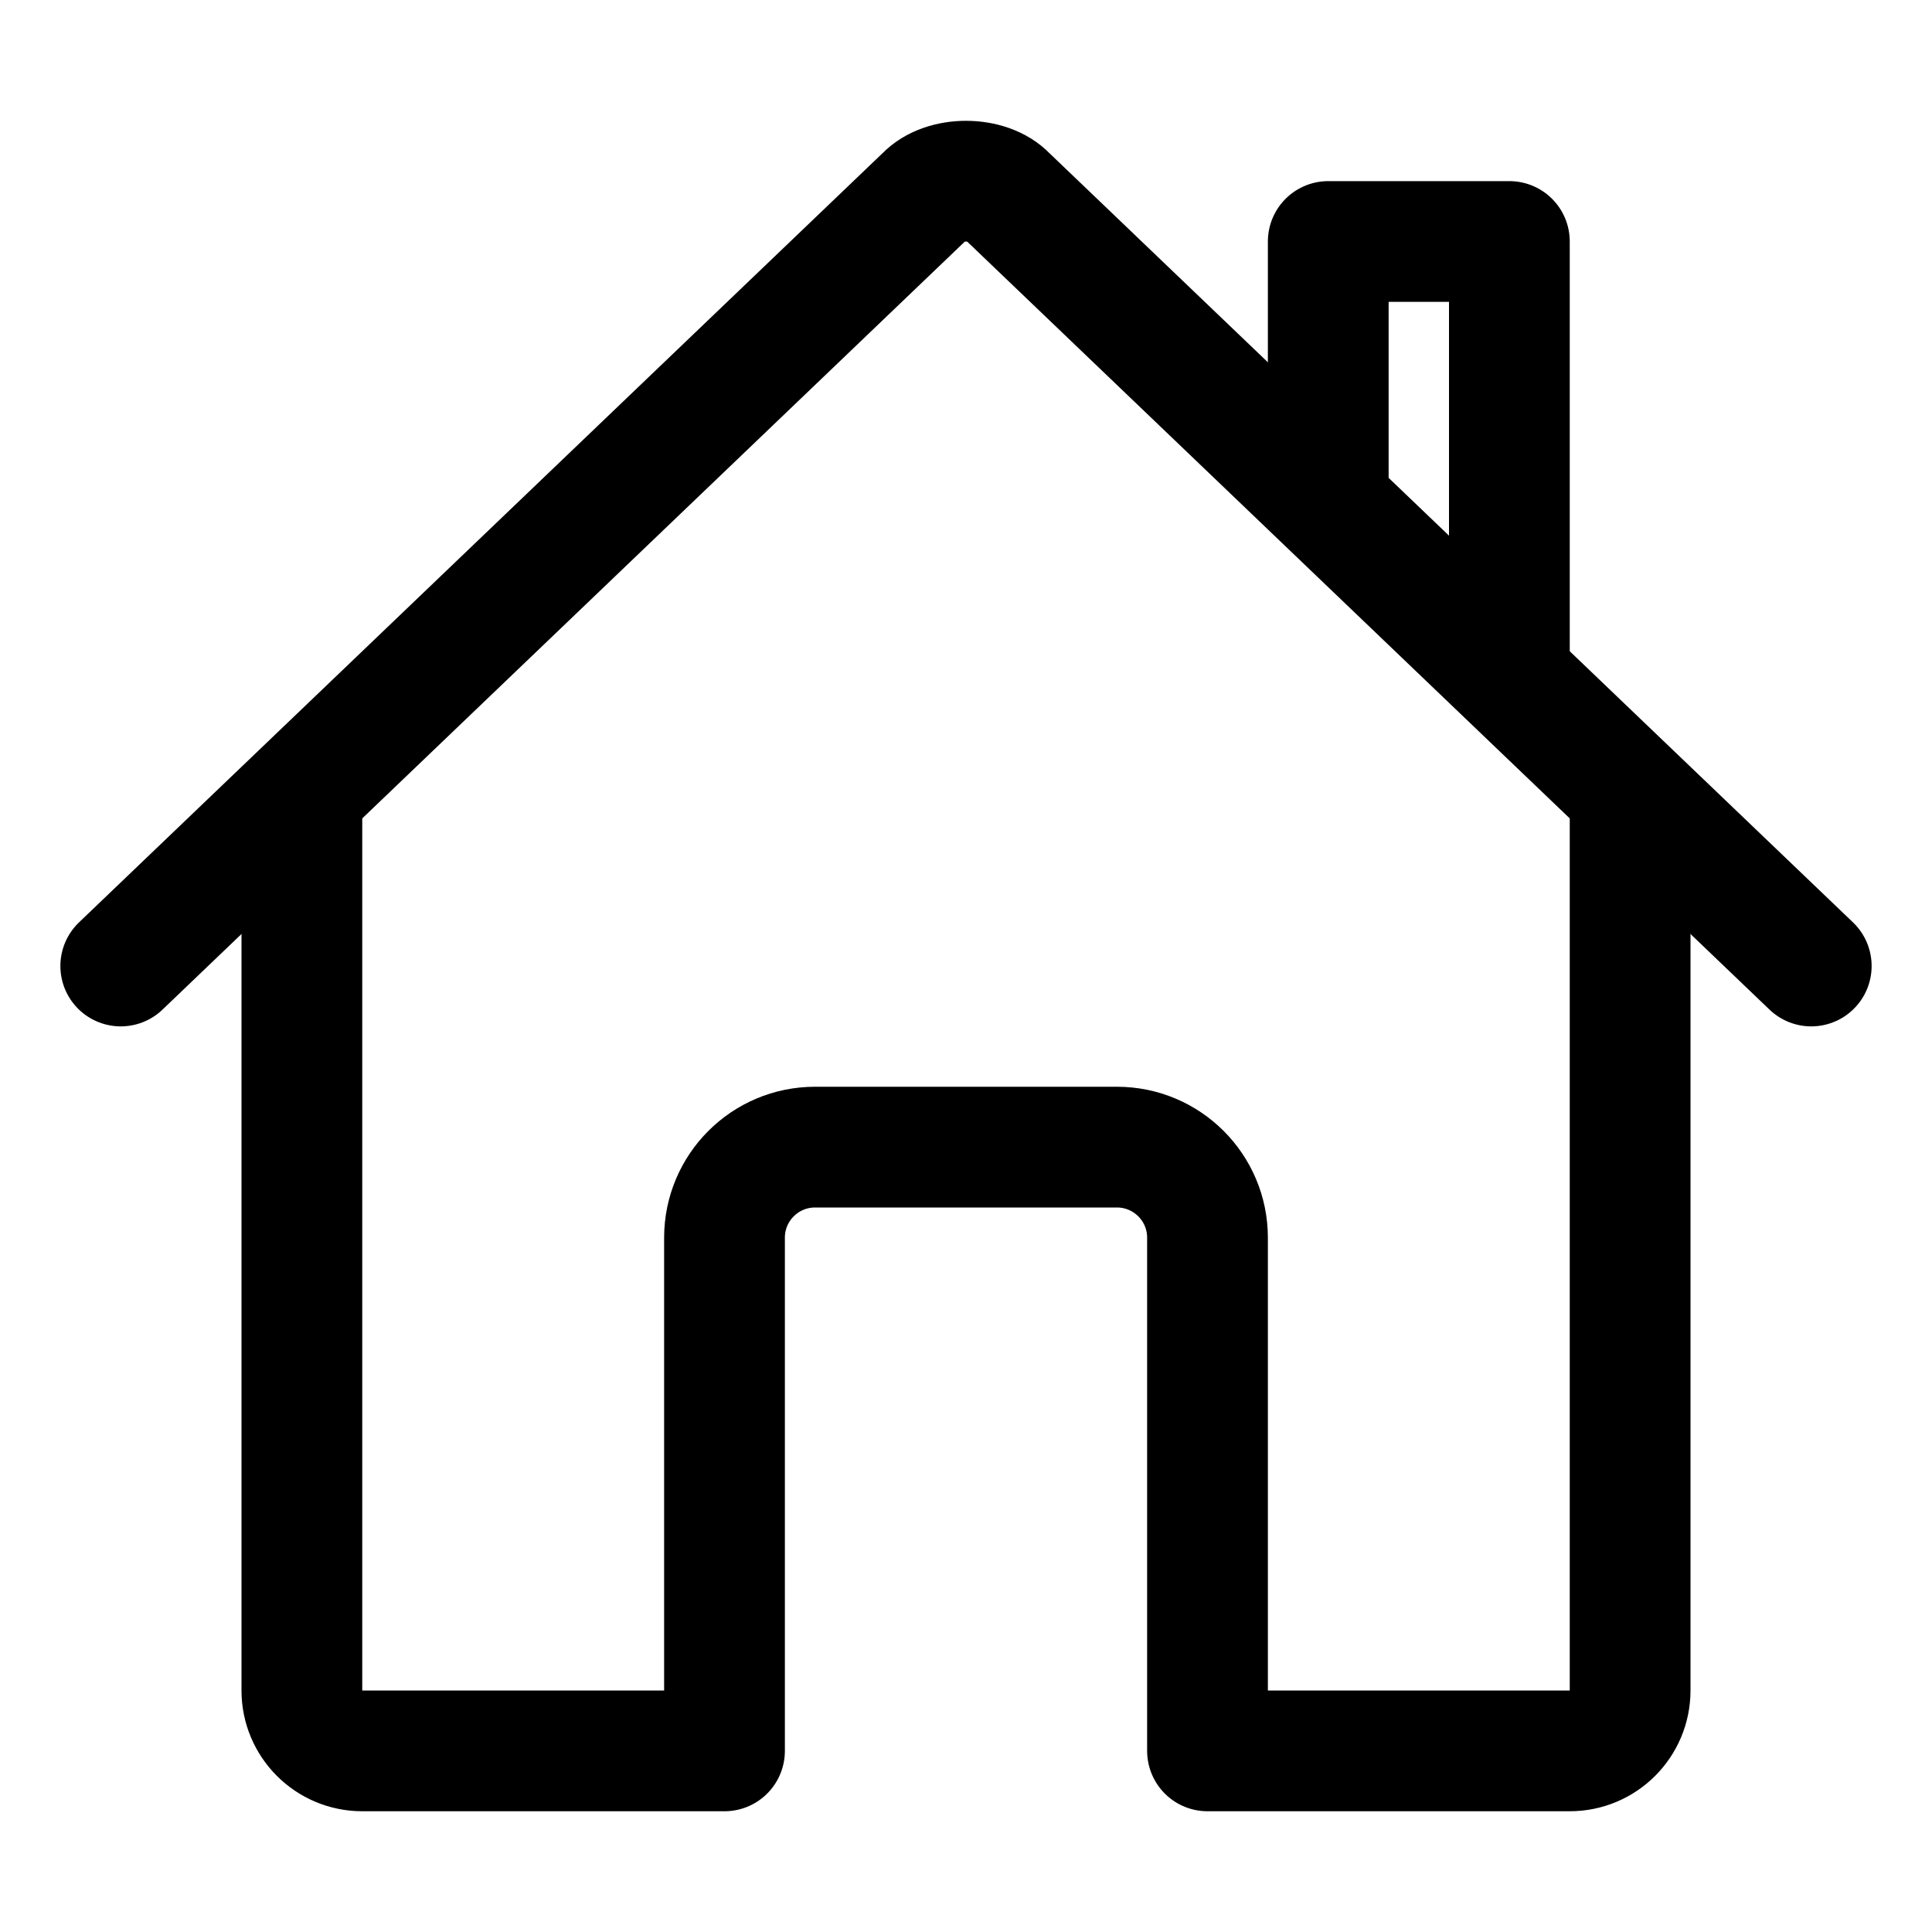
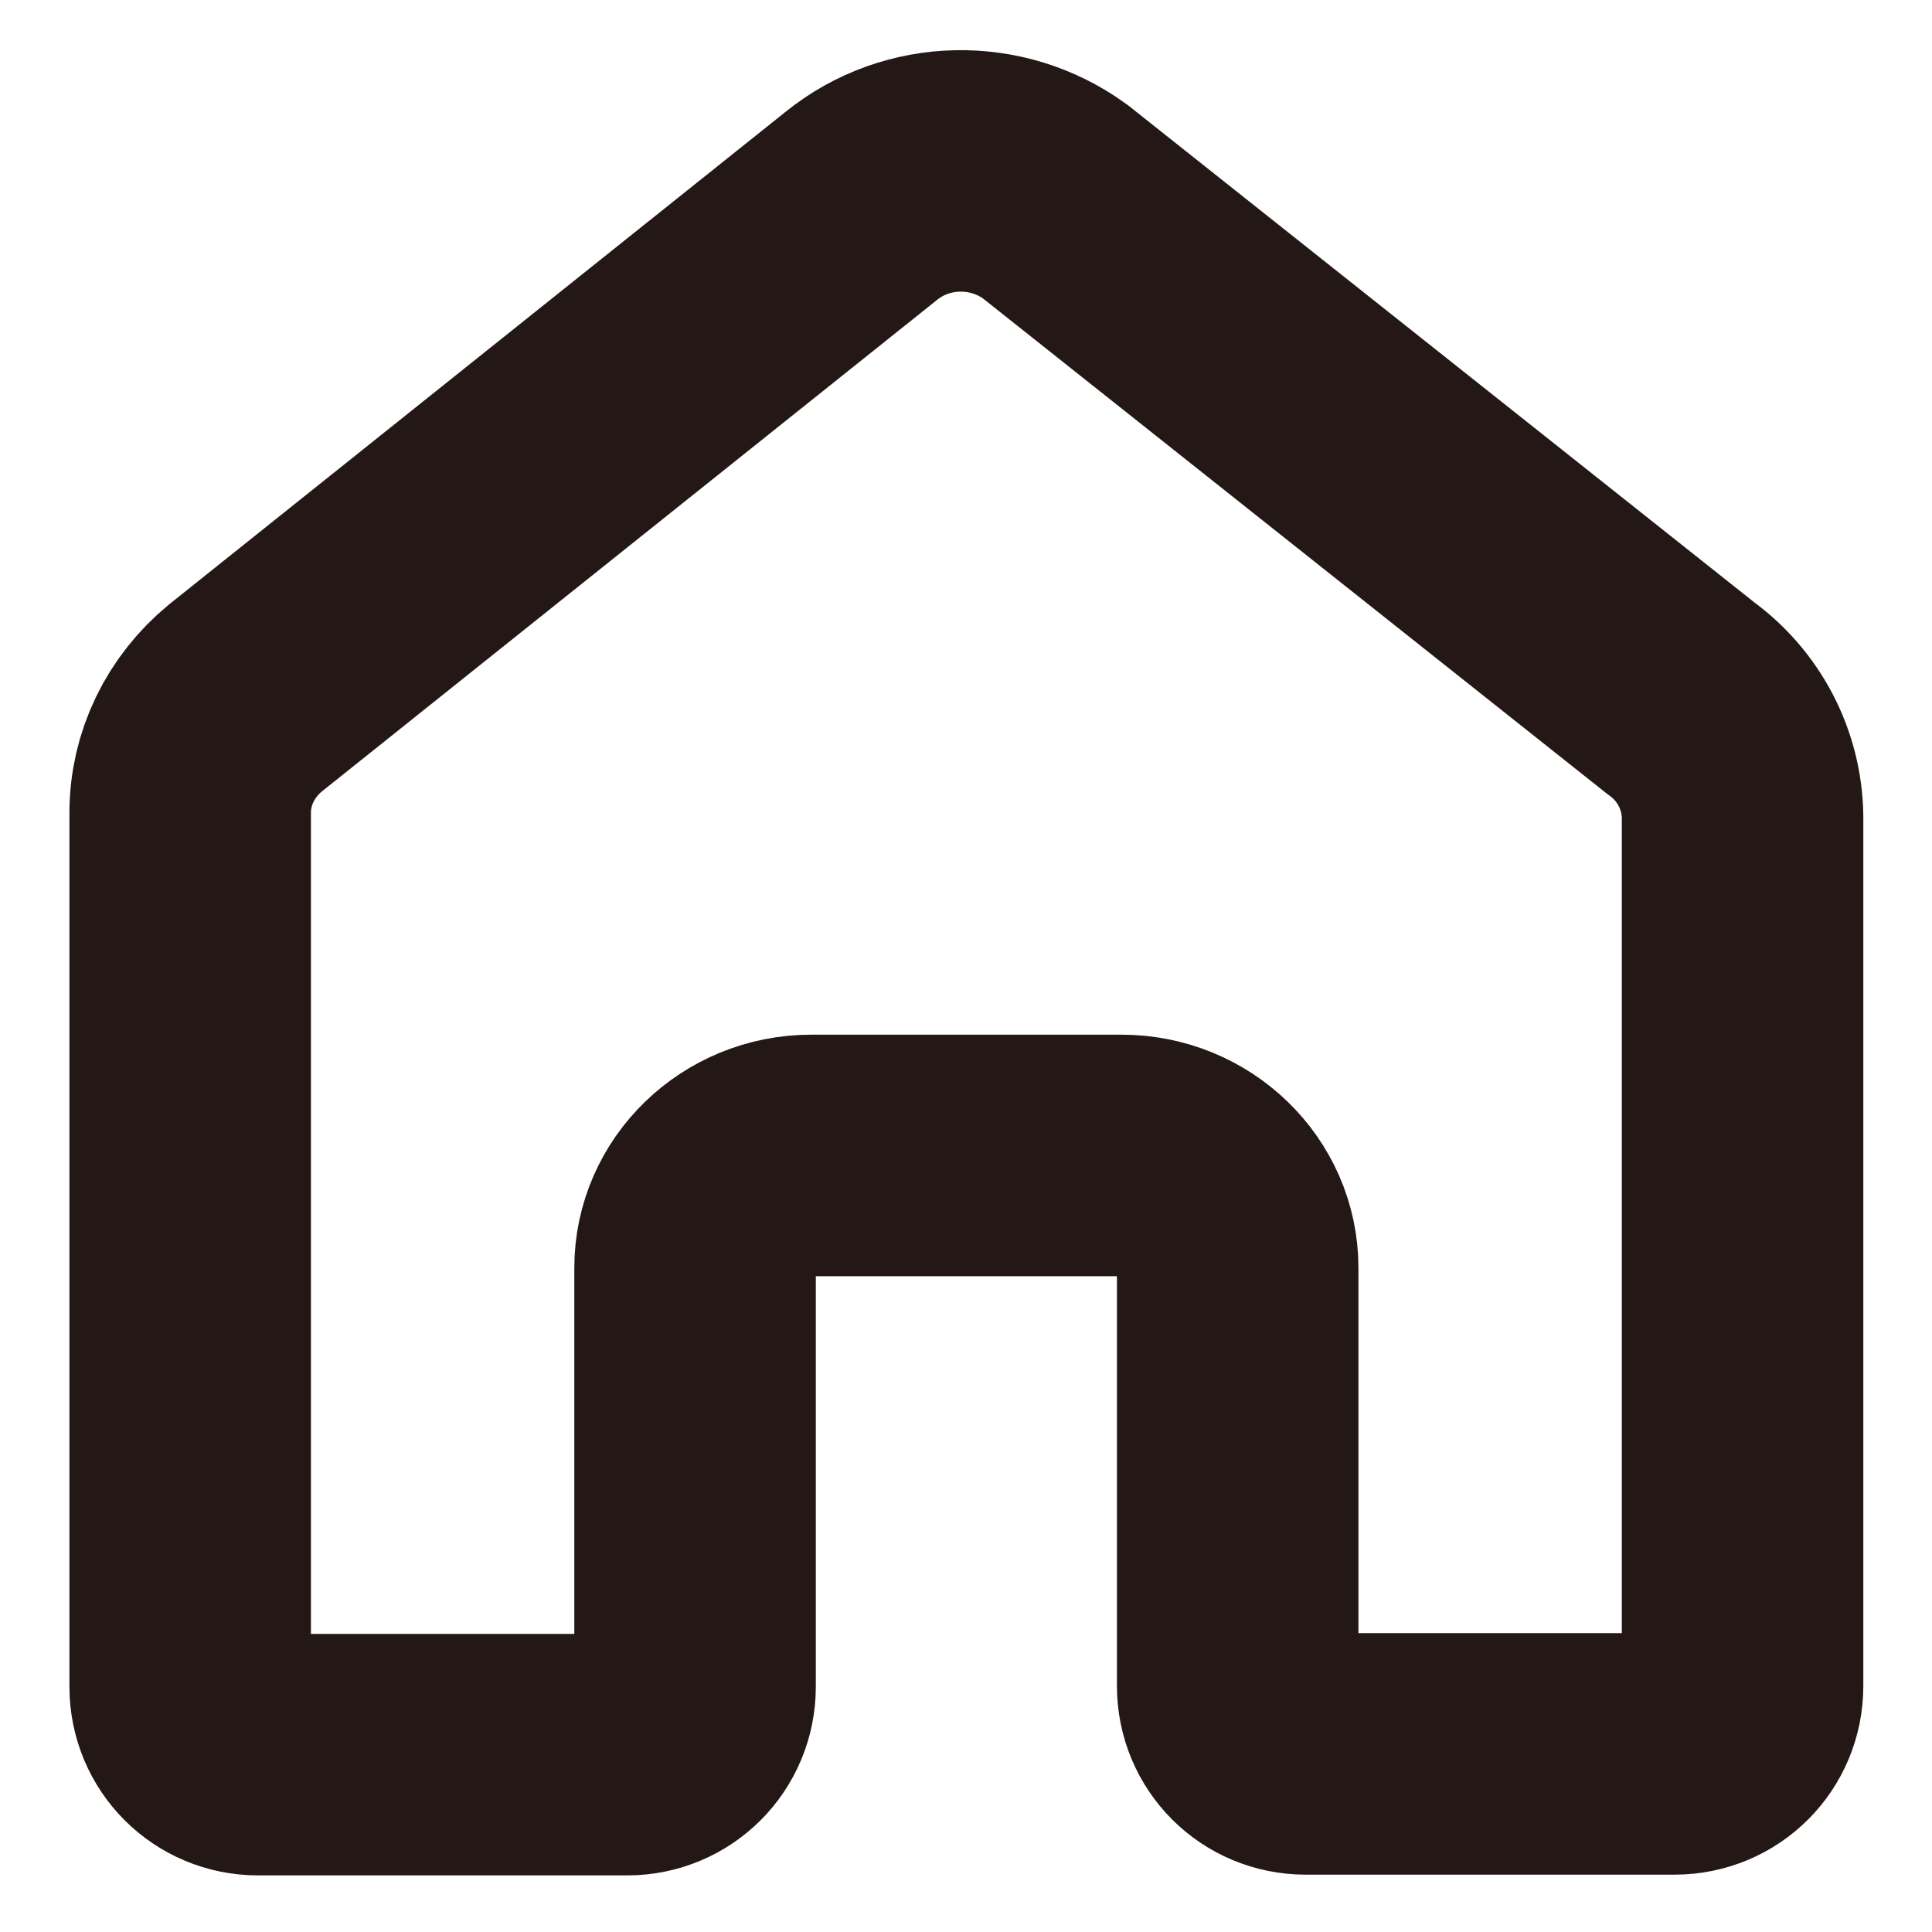
- <svg xmlns="http://www.w3.org/2000/svg" width="512" height="512" viewBox="0 0 512 512">
-   <path d="M80,212V448a16,16,0,0,0,16,16h96V328a24,24,0,0,1,24-24h80a24,24,0,0,1,24,24V464h96a16,16,0,0,0,16-16V212" style="fill:none;stroke:#000;stroke-linecap:round;stroke-linejoin:round;stroke-width:32px" />
-   <path d="M480,256,266.89,52c-5-5.28-16.69-5.34-21.78,0L32,256" style="fill:none;stroke:#000;stroke-linecap:round;stroke-linejoin:round;stroke-width:32px" />
-   <polyline points="400 179 400 64 352 64 352 133" style="fill:none;stroke:#000;stroke-linecap:round;stroke-linejoin:round;stroke-width:32px" />
+ <svg xmlns="http://www.w3.org/2000/svg" version="1.1" id="图层_1" x="0px" y="0px" viewBox="0 0 256 256" style="enable-background:new 0 0 256 256;" xml:space="preserve">
+   <style type="text/css">
+ 	.st0{fill:none;stroke:#231815;stroke-width:32;stroke-miterlimit:10;}
+ </style>
+   <path class="st0" d="M222.7,92.5l-82.9-65.8c-7.7-5.6-18.3-5.4-25.7,0.6L32.5,92.5c-4.6,3.8-7.3,9.3-7.3,15.2v115.8c0,5,4,9,9,9  h48.9c5,0,9-4,9-9V168c0-8.2,6.9-14.9,15.4-14.9h41.1c8.5,0,15.4,6.7,15.4,14.9v55.4c0,5,4,9,9,9h48.9c5,0,9-4,9-9V108.2  C230.8,102,227.8,96.2,222.7,92.5z" />
</svg>
